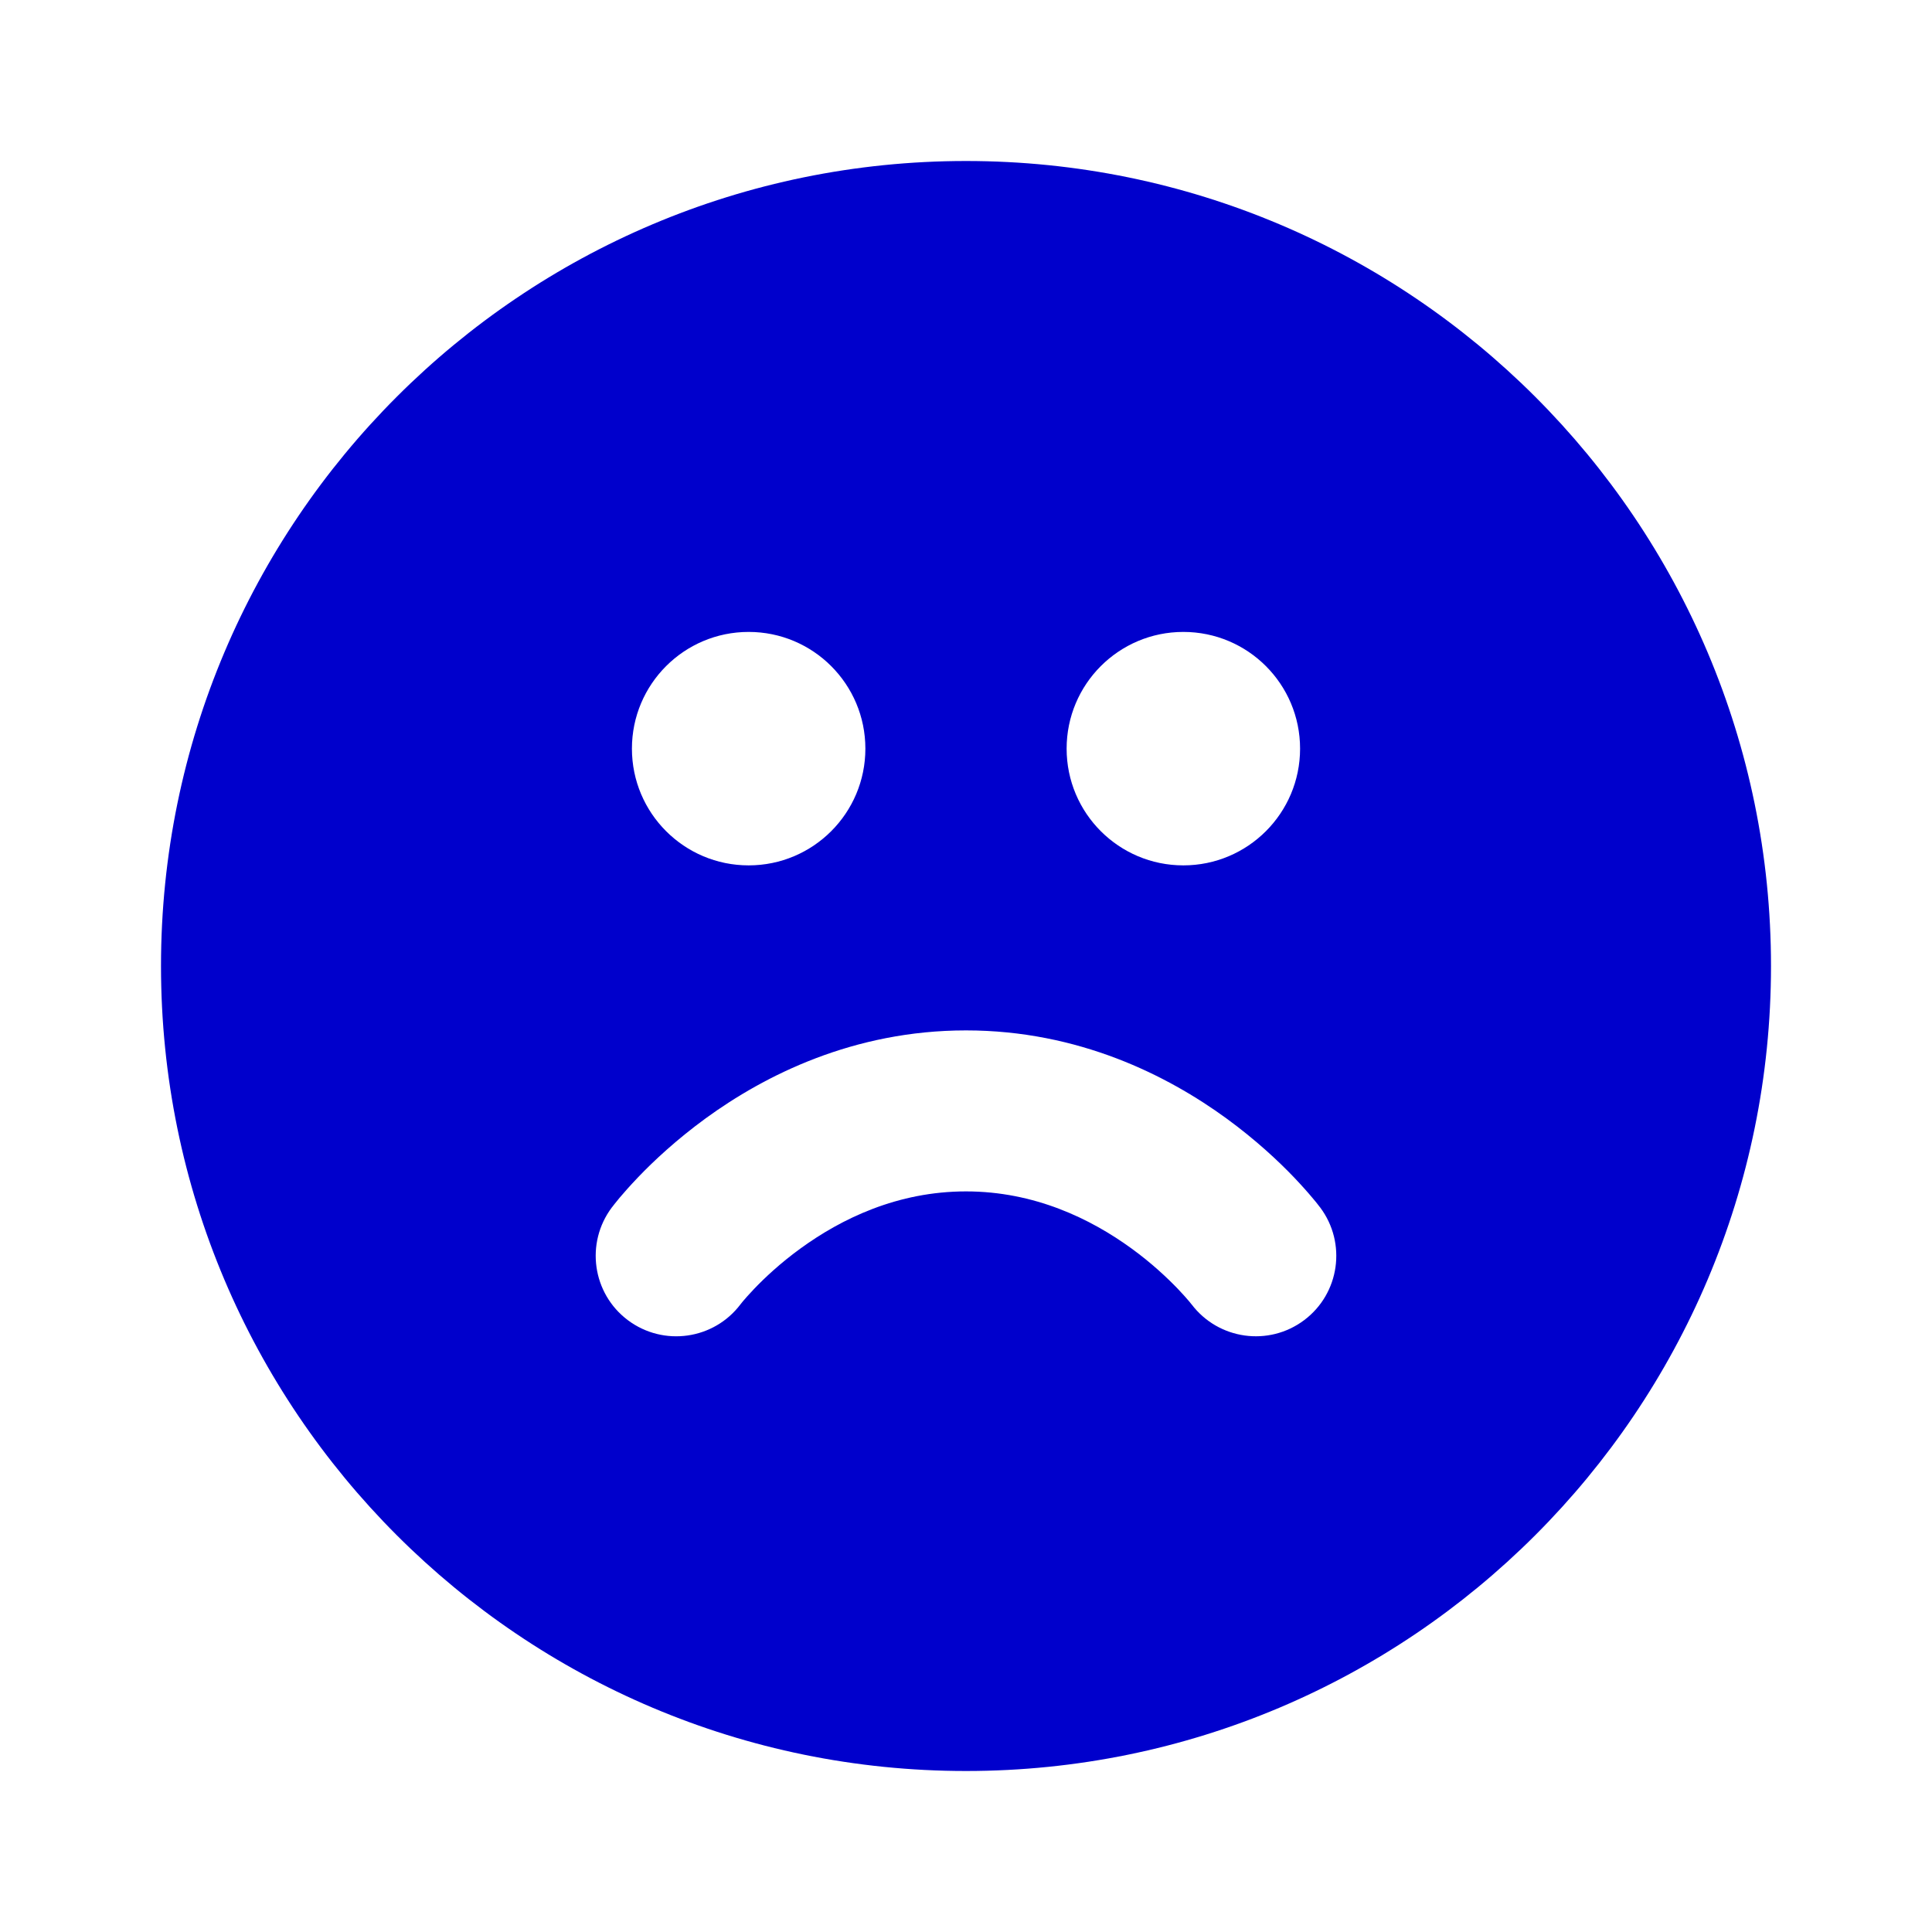
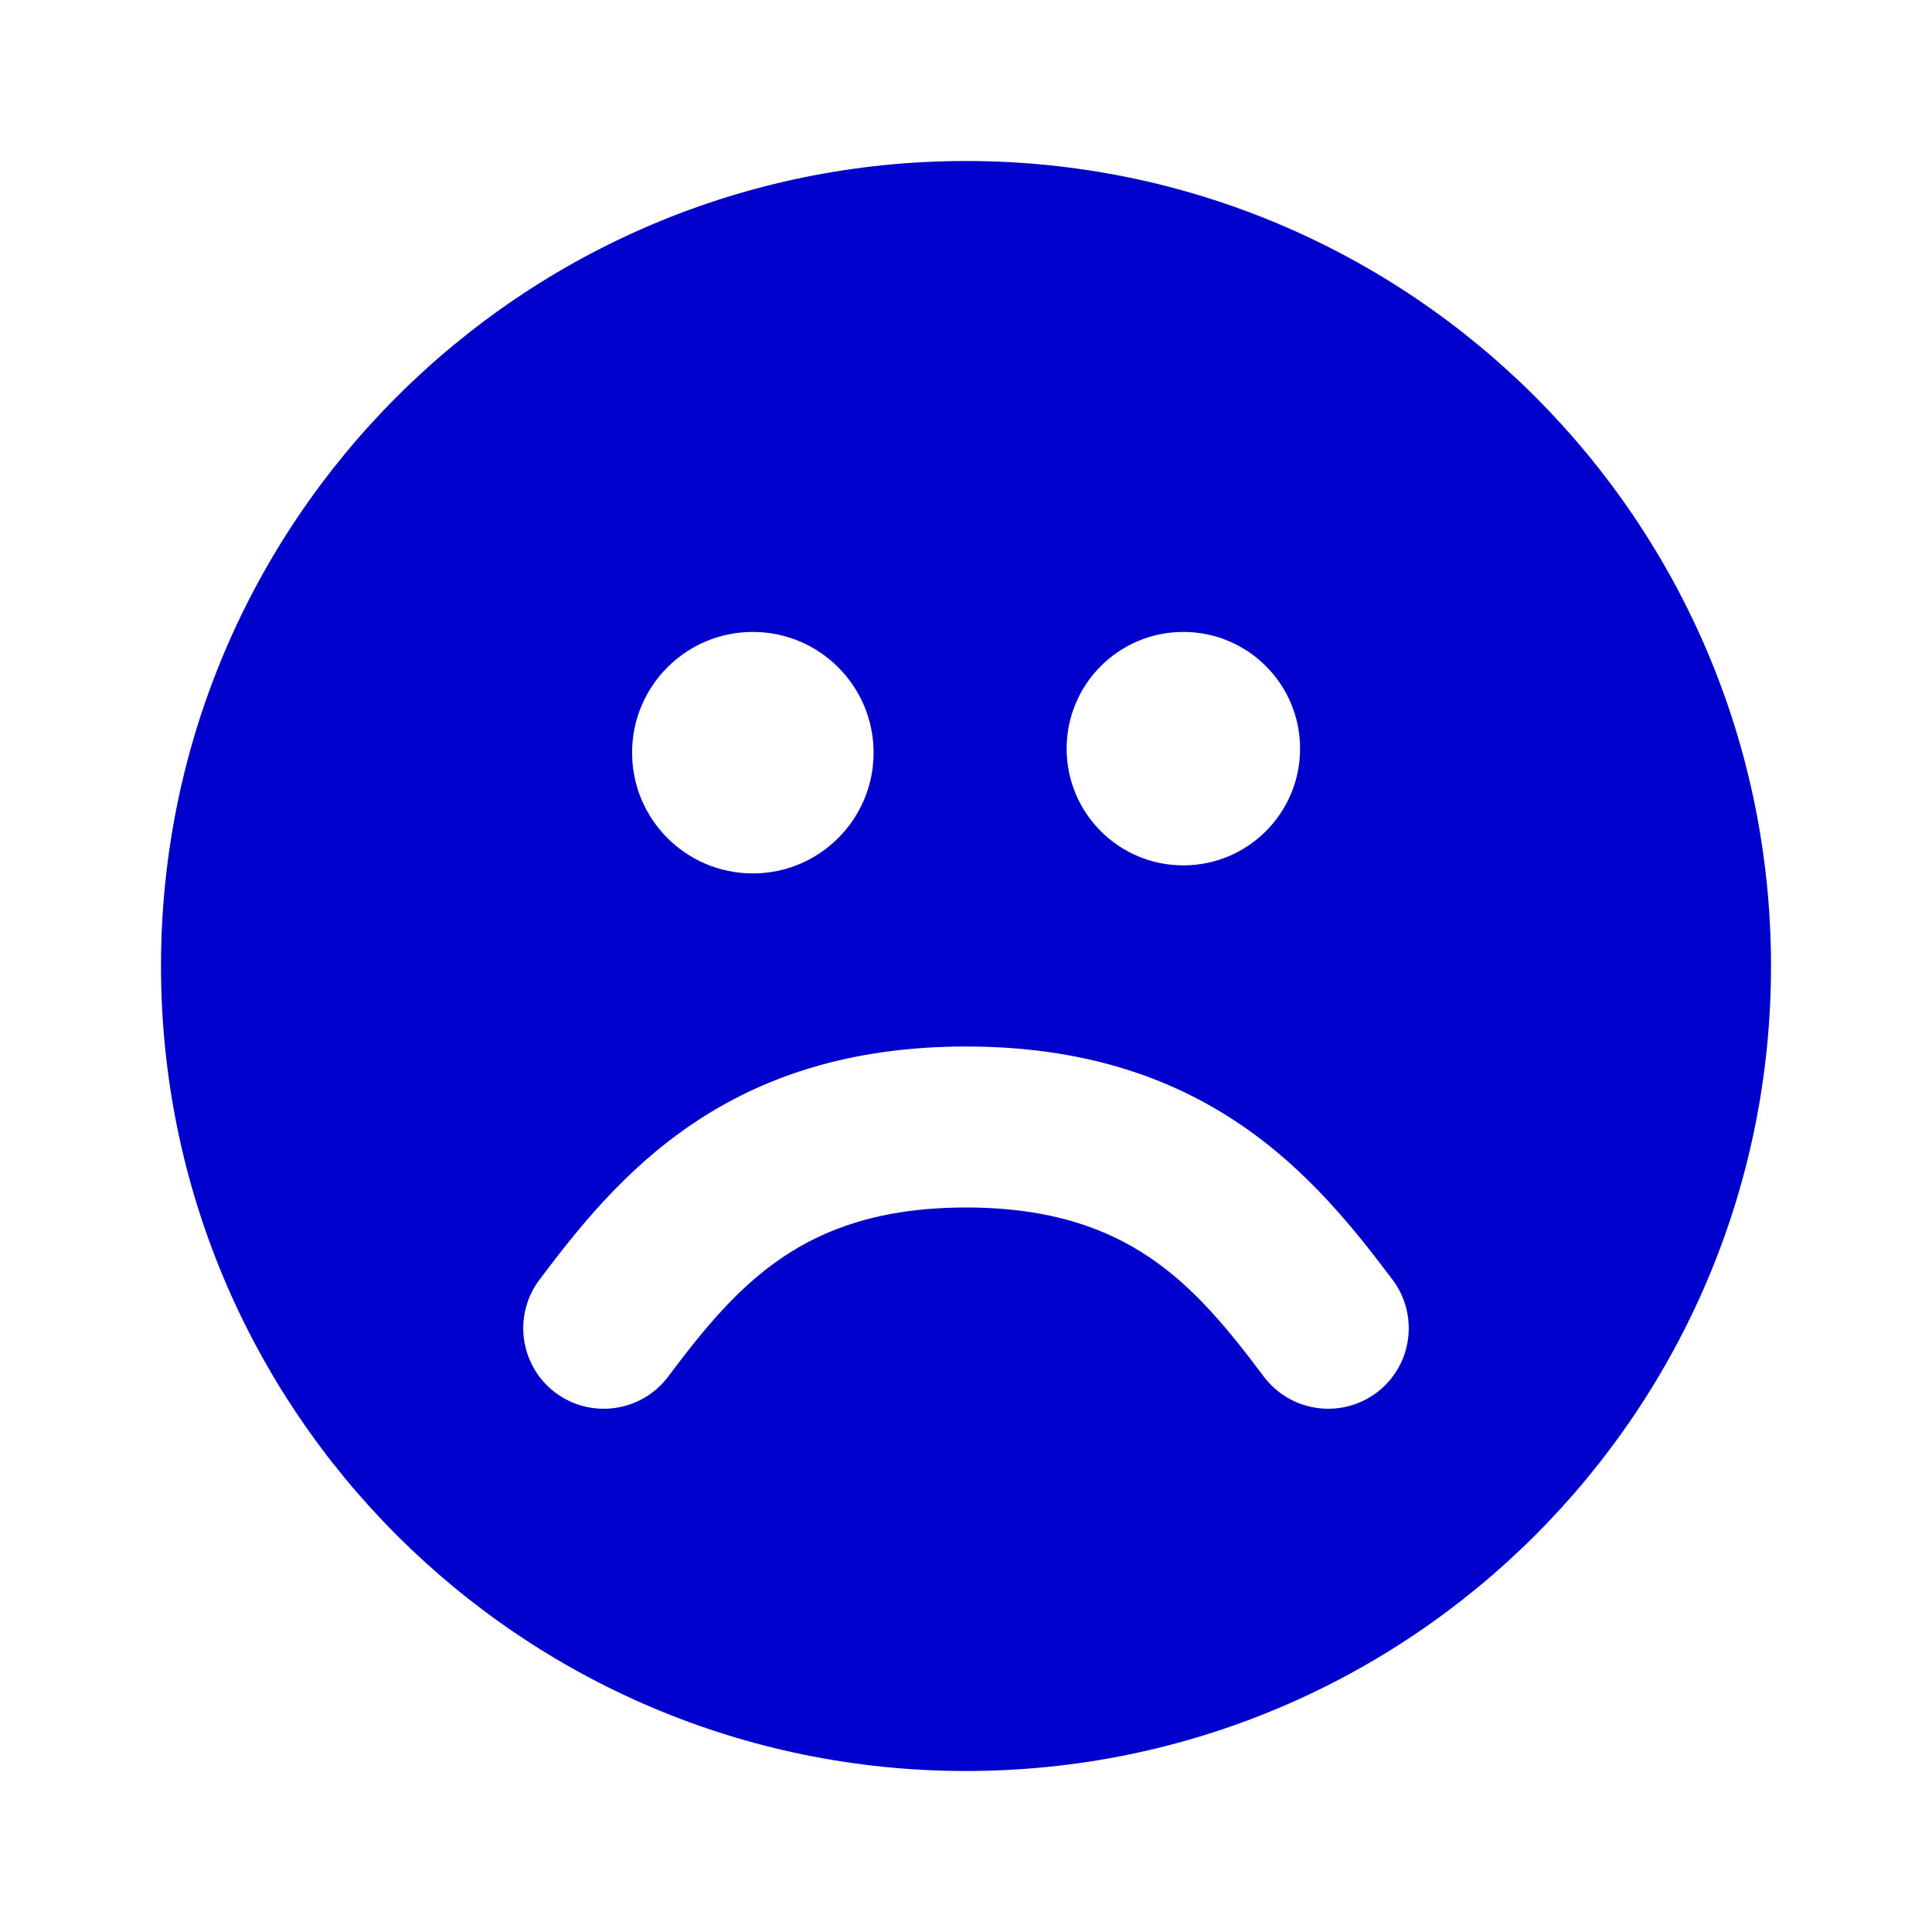
<svg xmlns="http://www.w3.org/2000/svg" width="24" height="24" viewBox="0 0 24 24" fill="none">
-   <path fill-rule="evenodd" clip-rule="evenodd" d="M12 2C6.477 2 2 6.477 2 12C2 17.523 6.477 22 12 22C17.523 22 22 17.523 22 12C22 6.477 17.523 2 12 2ZM7.85 9.3C7.85 8.499 8.499 7.85 9.3 7.85C10.101 7.85 10.75 8.499 10.75 9.3C10.75 10.101 10.101 10.75 9.3 10.75C8.499 10.75 7.85 10.101 7.85 9.3ZM13.25 9.3C13.25 8.499 13.899 7.85 14.7 7.85C15.501 7.85 16.15 8.499 16.15 9.3C16.15 10.101 15.501 10.75 14.7 10.75C13.899 10.75 13.25 10.101 13.25 9.3ZM12 12.8C10.599 12.8 9.497 13.361 8.768 13.891C8.402 14.158 8.118 14.424 7.924 14.627C7.827 14.729 7.75 14.816 7.696 14.88C7.669 14.912 7.648 14.939 7.632 14.959L7.612 14.985L7.605 14.994L7.602 14.997L7.601 14.999L7.6 15C7.269 15.442 7.358 16.069 7.8 16.4C8.242 16.731 8.868 16.642 9.2 16.201C9.205 16.195 9.214 16.183 9.228 16.166C9.257 16.132 9.304 16.078 9.368 16.011C9.497 15.876 9.692 15.692 9.944 15.509C10.453 15.139 11.15 14.8 12 14.8C12.849 14.8 13.547 15.139 14.056 15.509C14.308 15.692 14.502 15.876 14.632 16.011C14.696 16.078 14.743 16.132 14.772 16.166C14.786 16.183 14.795 16.195 14.8 16.201L14.803 16.204C15.136 16.642 15.76 16.73 16.2 16.4C16.642 16.069 16.731 15.442 16.4 15L16.399 14.999L16.398 14.997L16.395 14.994L16.388 14.985L16.368 14.959C16.352 14.939 16.331 14.912 16.303 14.88C16.25 14.816 16.173 14.729 16.076 14.627C15.882 14.424 15.598 14.158 15.232 13.891C14.503 13.361 13.4 12.8 12 12.8Z" fill="#0000CC" />
+   <path fill-rule="evenodd" clip-rule="evenodd" d="M12 22C17.523 22 22 17.523 22 12C22 6.477 17.523 2 12 2C6.477 2 2 6.477 2 12C2 17.523 6.477 22 12 22ZM9.352 7.85C8.523 7.85 7.852 8.522 7.852 9.35C7.852 10.178 8.523 10.85 9.352 10.85C10.18 10.85 10.852 10.178 10.852 9.35C10.852 8.522 10.18 7.85 9.352 7.85ZM14.7 7.85C13.899 7.85 13.25 8.499 13.25 9.3C13.25 10.101 13.899 10.75 14.7 10.75C15.501 10.75 16.15 10.101 16.15 9.3C16.15 8.499 15.501 7.85 14.7 7.85ZM8.3 17.101C7.968 17.542 7.341 17.631 6.899 17.3C6.458 16.968 6.369 16.341 6.7 15.899C7.162 15.285 7.746 14.541 8.594 13.967C9.467 13.375 10.562 13 12 13C13.439 13 14.533 13.375 15.406 13.967C16.254 14.541 16.838 15.286 17.3 15.899C17.631 16.341 17.542 16.968 17.101 17.3C16.659 17.631 16.032 17.542 15.7 17.101C15.249 16.5 14.834 15.995 14.285 15.623C13.761 15.268 13.061 15 12 15C10.939 15 10.24 15.268 9.716 15.623C9.166 15.995 8.751 16.5 8.3 17.101Z" fill="#0000CC" />
</svg>
